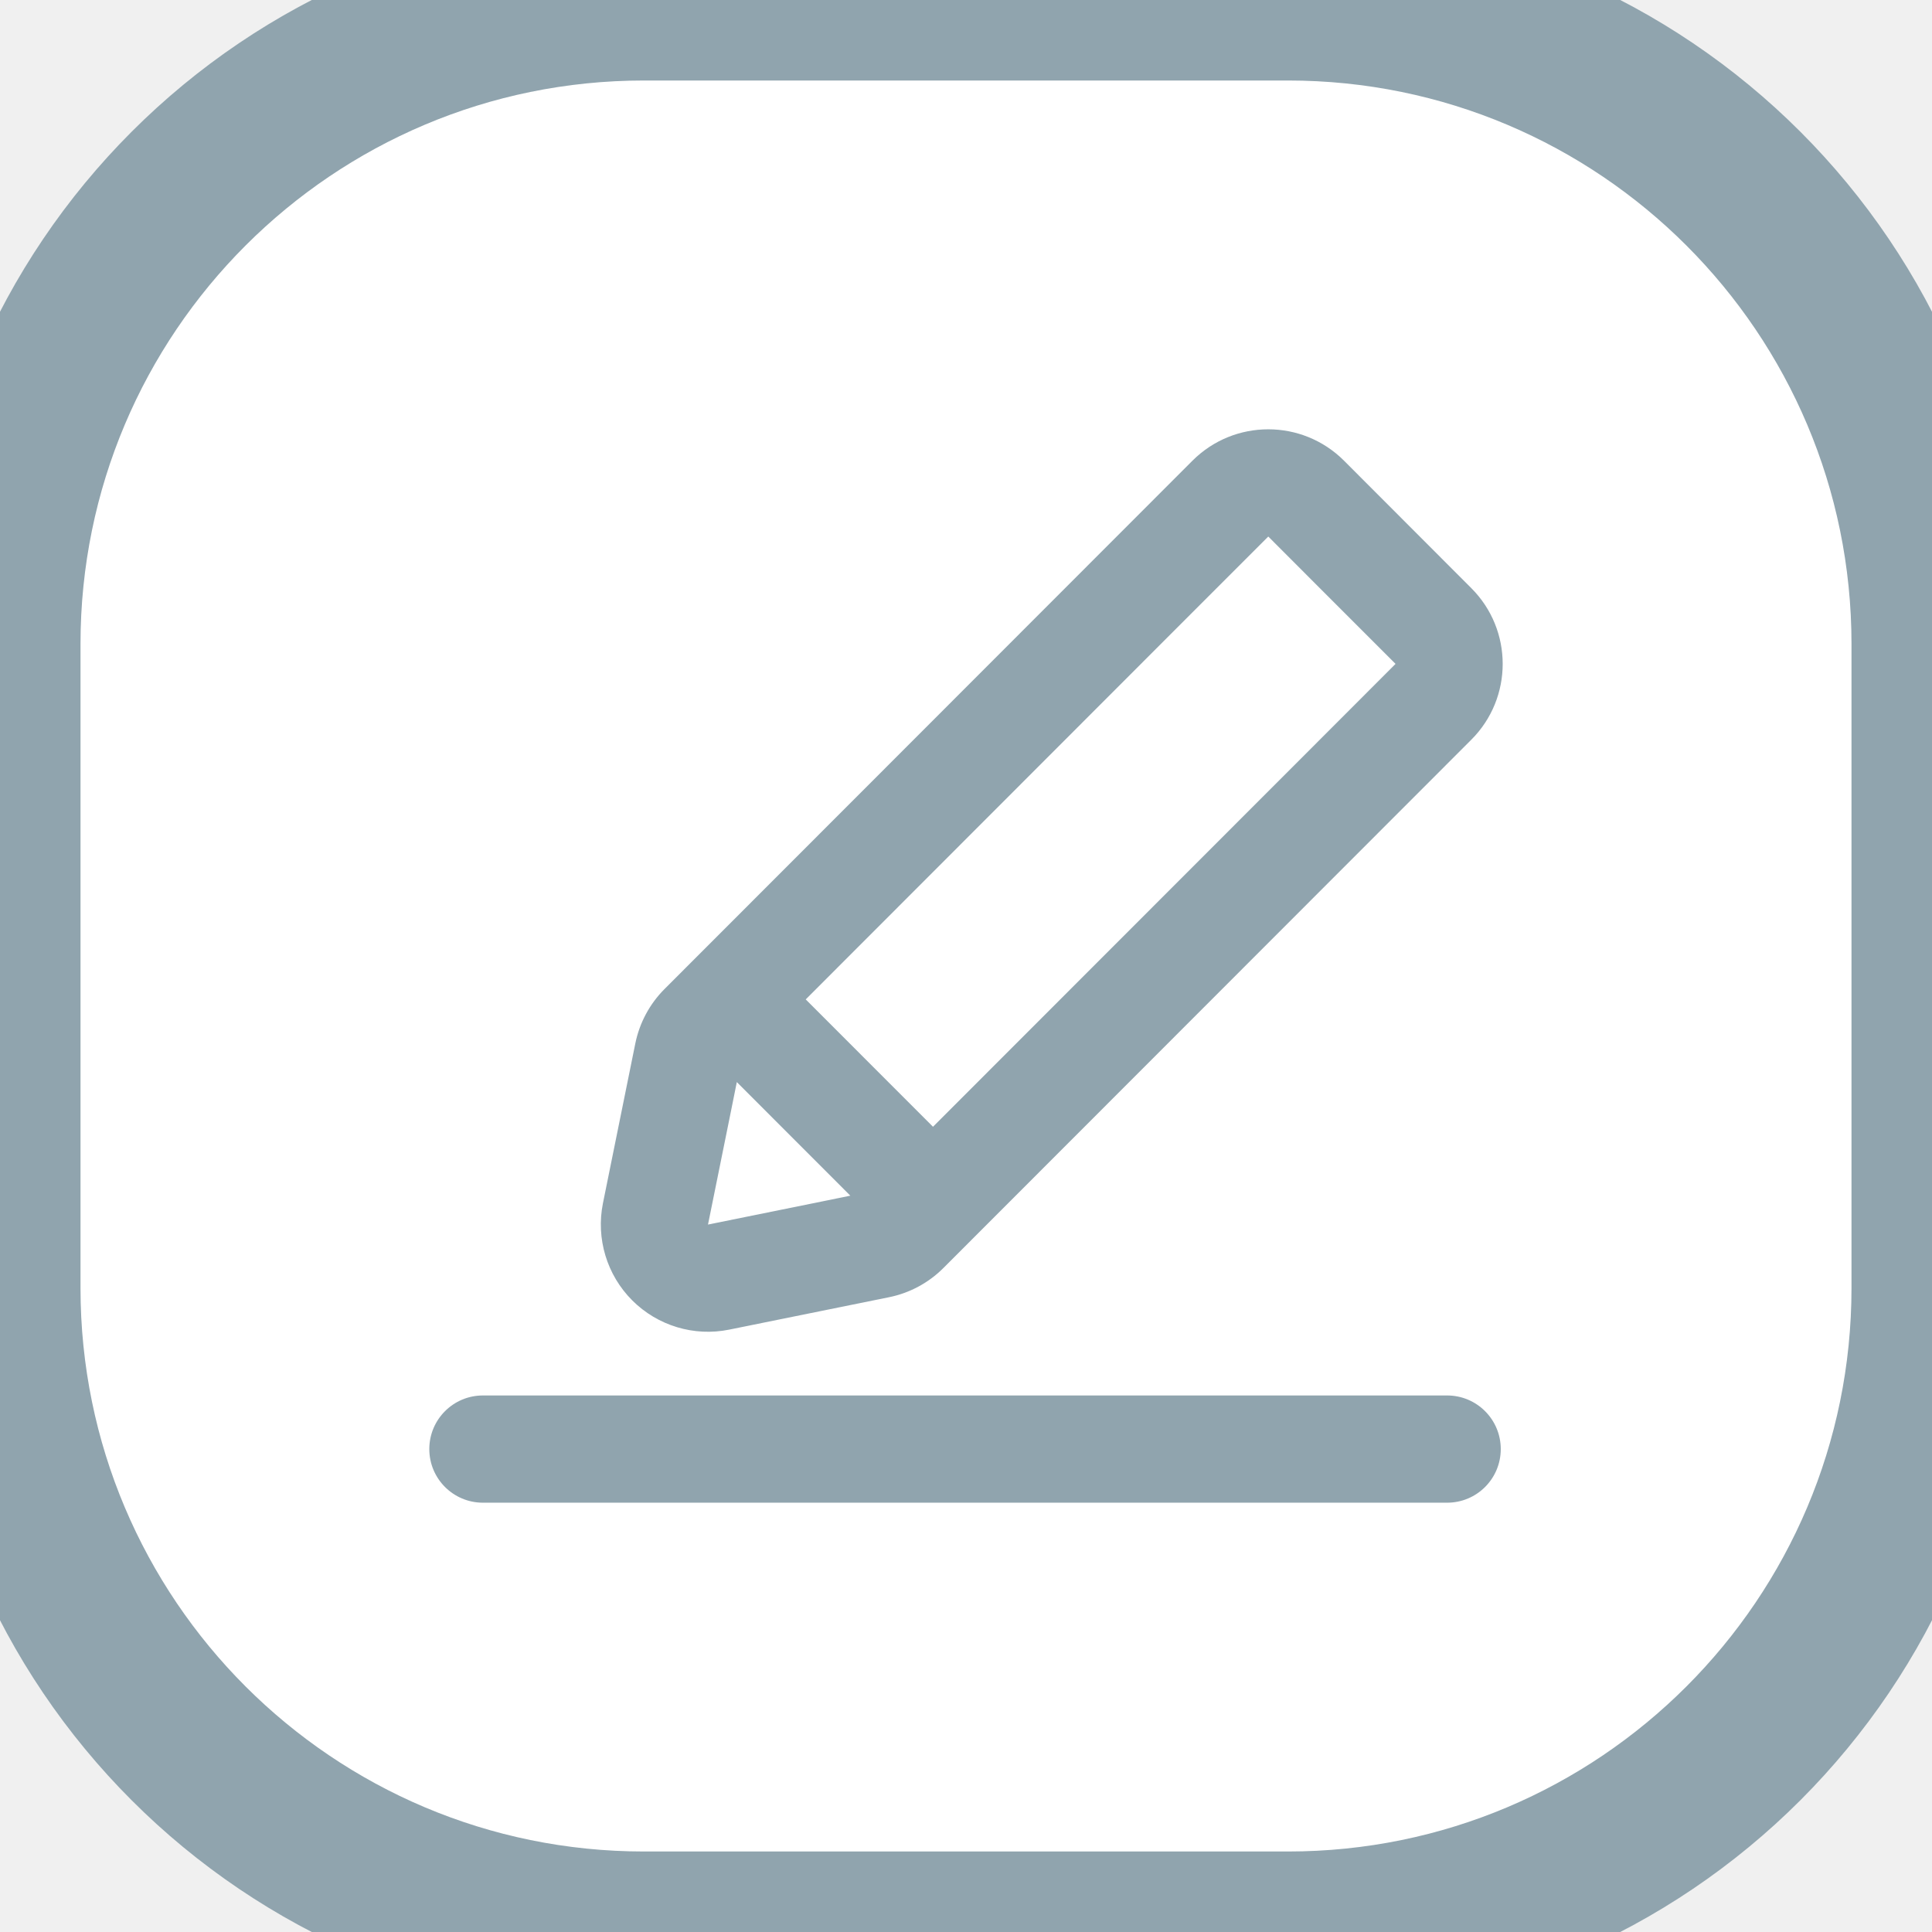
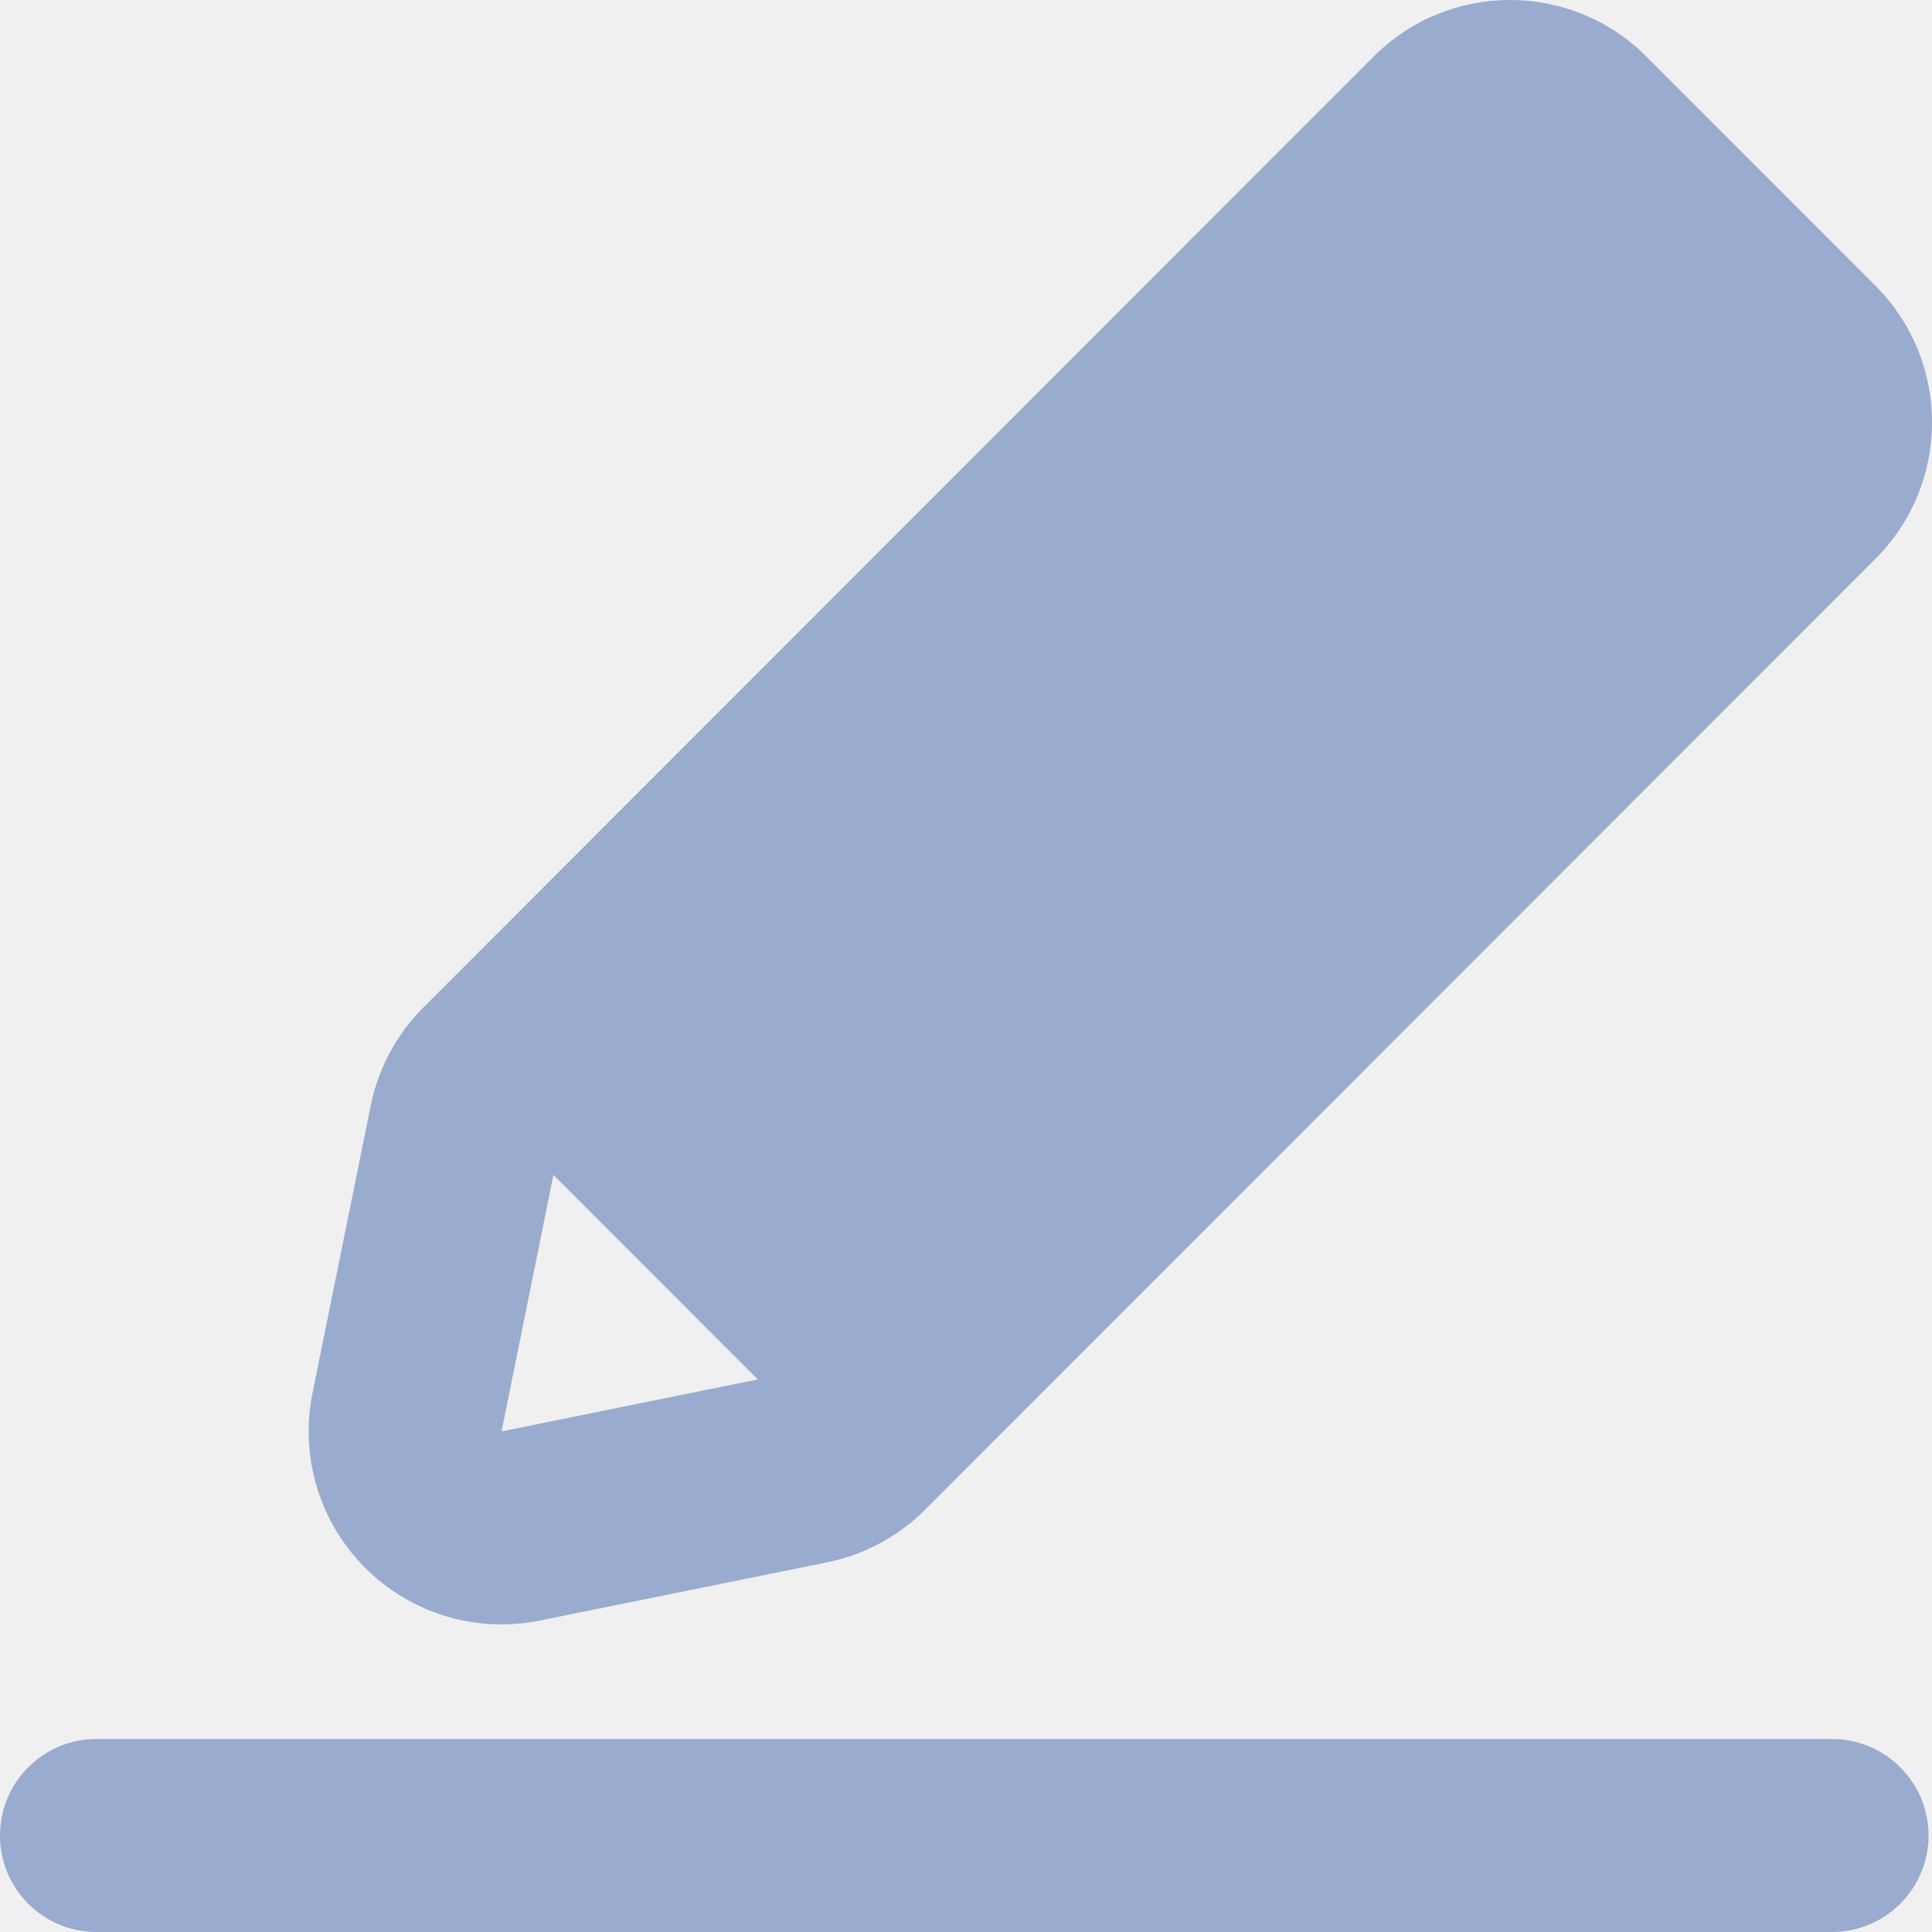
- <svg xmlns="http://www.w3.org/2000/svg" width="24" height="24" viewBox="0 0 24 24" fill="none">
-   <path d="M0 8C0 3.582 3.582 0 8 0H16C20.418 0 24 3.582 24 8V16C24 20.418 20.418 24 16 24H8C3.582 24 0 20.418 0 16V8Z" fill="white" />
-   <path fill-rule="evenodd" clip-rule="evenodd" d="M14.813 5.723C15.333 5.203 16.176 5.203 16.696 5.723L18.277 7.306C18.797 7.826 18.797 8.669 18.277 9.189L11.719 15.752C11.534 15.937 11.299 16.063 11.042 16.115L9.059 16.517C8.622 16.606 8.169 16.469 7.854 16.154C7.538 15.838 7.402 15.385 7.49 14.947L7.892 12.963C7.944 12.707 8.07 12.471 8.255 12.286L14.813 5.723ZM9.082 13.795L9.153 13.442L10.563 14.853L10.211 14.925L8.795 15.212L9.082 13.795ZM11.59 13.997L10.009 12.415L14.813 7.607L15.755 6.665L16.395 7.306L16.696 7.607L17.336 8.247L16.395 9.189L11.59 13.997ZM5.999 17.335C5.631 17.335 5.333 17.633 5.333 18.001C5.333 18.369 5.631 18.667 5.999 18.667L17.977 18.667C18.345 18.667 18.643 18.369 18.643 18.001C18.643 17.633 18.345 17.335 17.977 17.335L5.999 17.335Z" fill="#90A4AE" />
-   <path d="M8 1H16V-1H8V1ZM23 8V16H25V8H23ZM16 23H8V25H16V23ZM1 16V8H-1V16H1ZM8 23C4.134 23 1 19.866 1 16H-1C-1 20.971 3.029 25 8 25V23ZM23 16C23 19.866 19.866 23 16 23V25C20.971 25 25 20.971 25 16H23ZM16 1C19.866 1 23 4.134 23 8H25C25 3.029 20.971 -1 16 -1V1ZM8 -1C3.029 -1 -1 3.029 -1 8H1C1 4.134 4.134 1 8 1V-1Z" fill="#90A4AE" />
+ <svg xmlns="http://www.w3.org/2000/svg" width="20" height="20" viewBox="0 0 20 20" fill="none">
+   <path fill-rule="evenodd" clip-rule="evenodd" d="M14.22 0.585C15 -0.195 16.264 -0.195 17.043 0.585L19.415 2.959C20.195 3.739 20.195 5.004 19.415 5.784L9.578 15.627C9.301 15.905 8.948 16.095 8.563 16.173L5.588 16.776C4.932 16.909 4.254 16.704 3.78 16.23C3.307 15.757 3.102 15.078 3.235 14.421L3.838 11.445C3.916 11.06 4.105 10.706 4.383 10.429L14.22 0.585ZM5.622 12.692L5.729 12.163L7.845 14.28L7.316 14.387L5.192 14.818L5.622 12.692ZM0.998 18.002C0.447 18.002 0 18.45 0 19.001C0 19.553 0.447 20 0.998 20L18.965 20C19.517 20 19.964 19.553 19.964 19.001C19.964 18.45 19.517 18.002 18.965 18.002L0.998 18.002Z" fill="#99ABCE" />
</svg>
